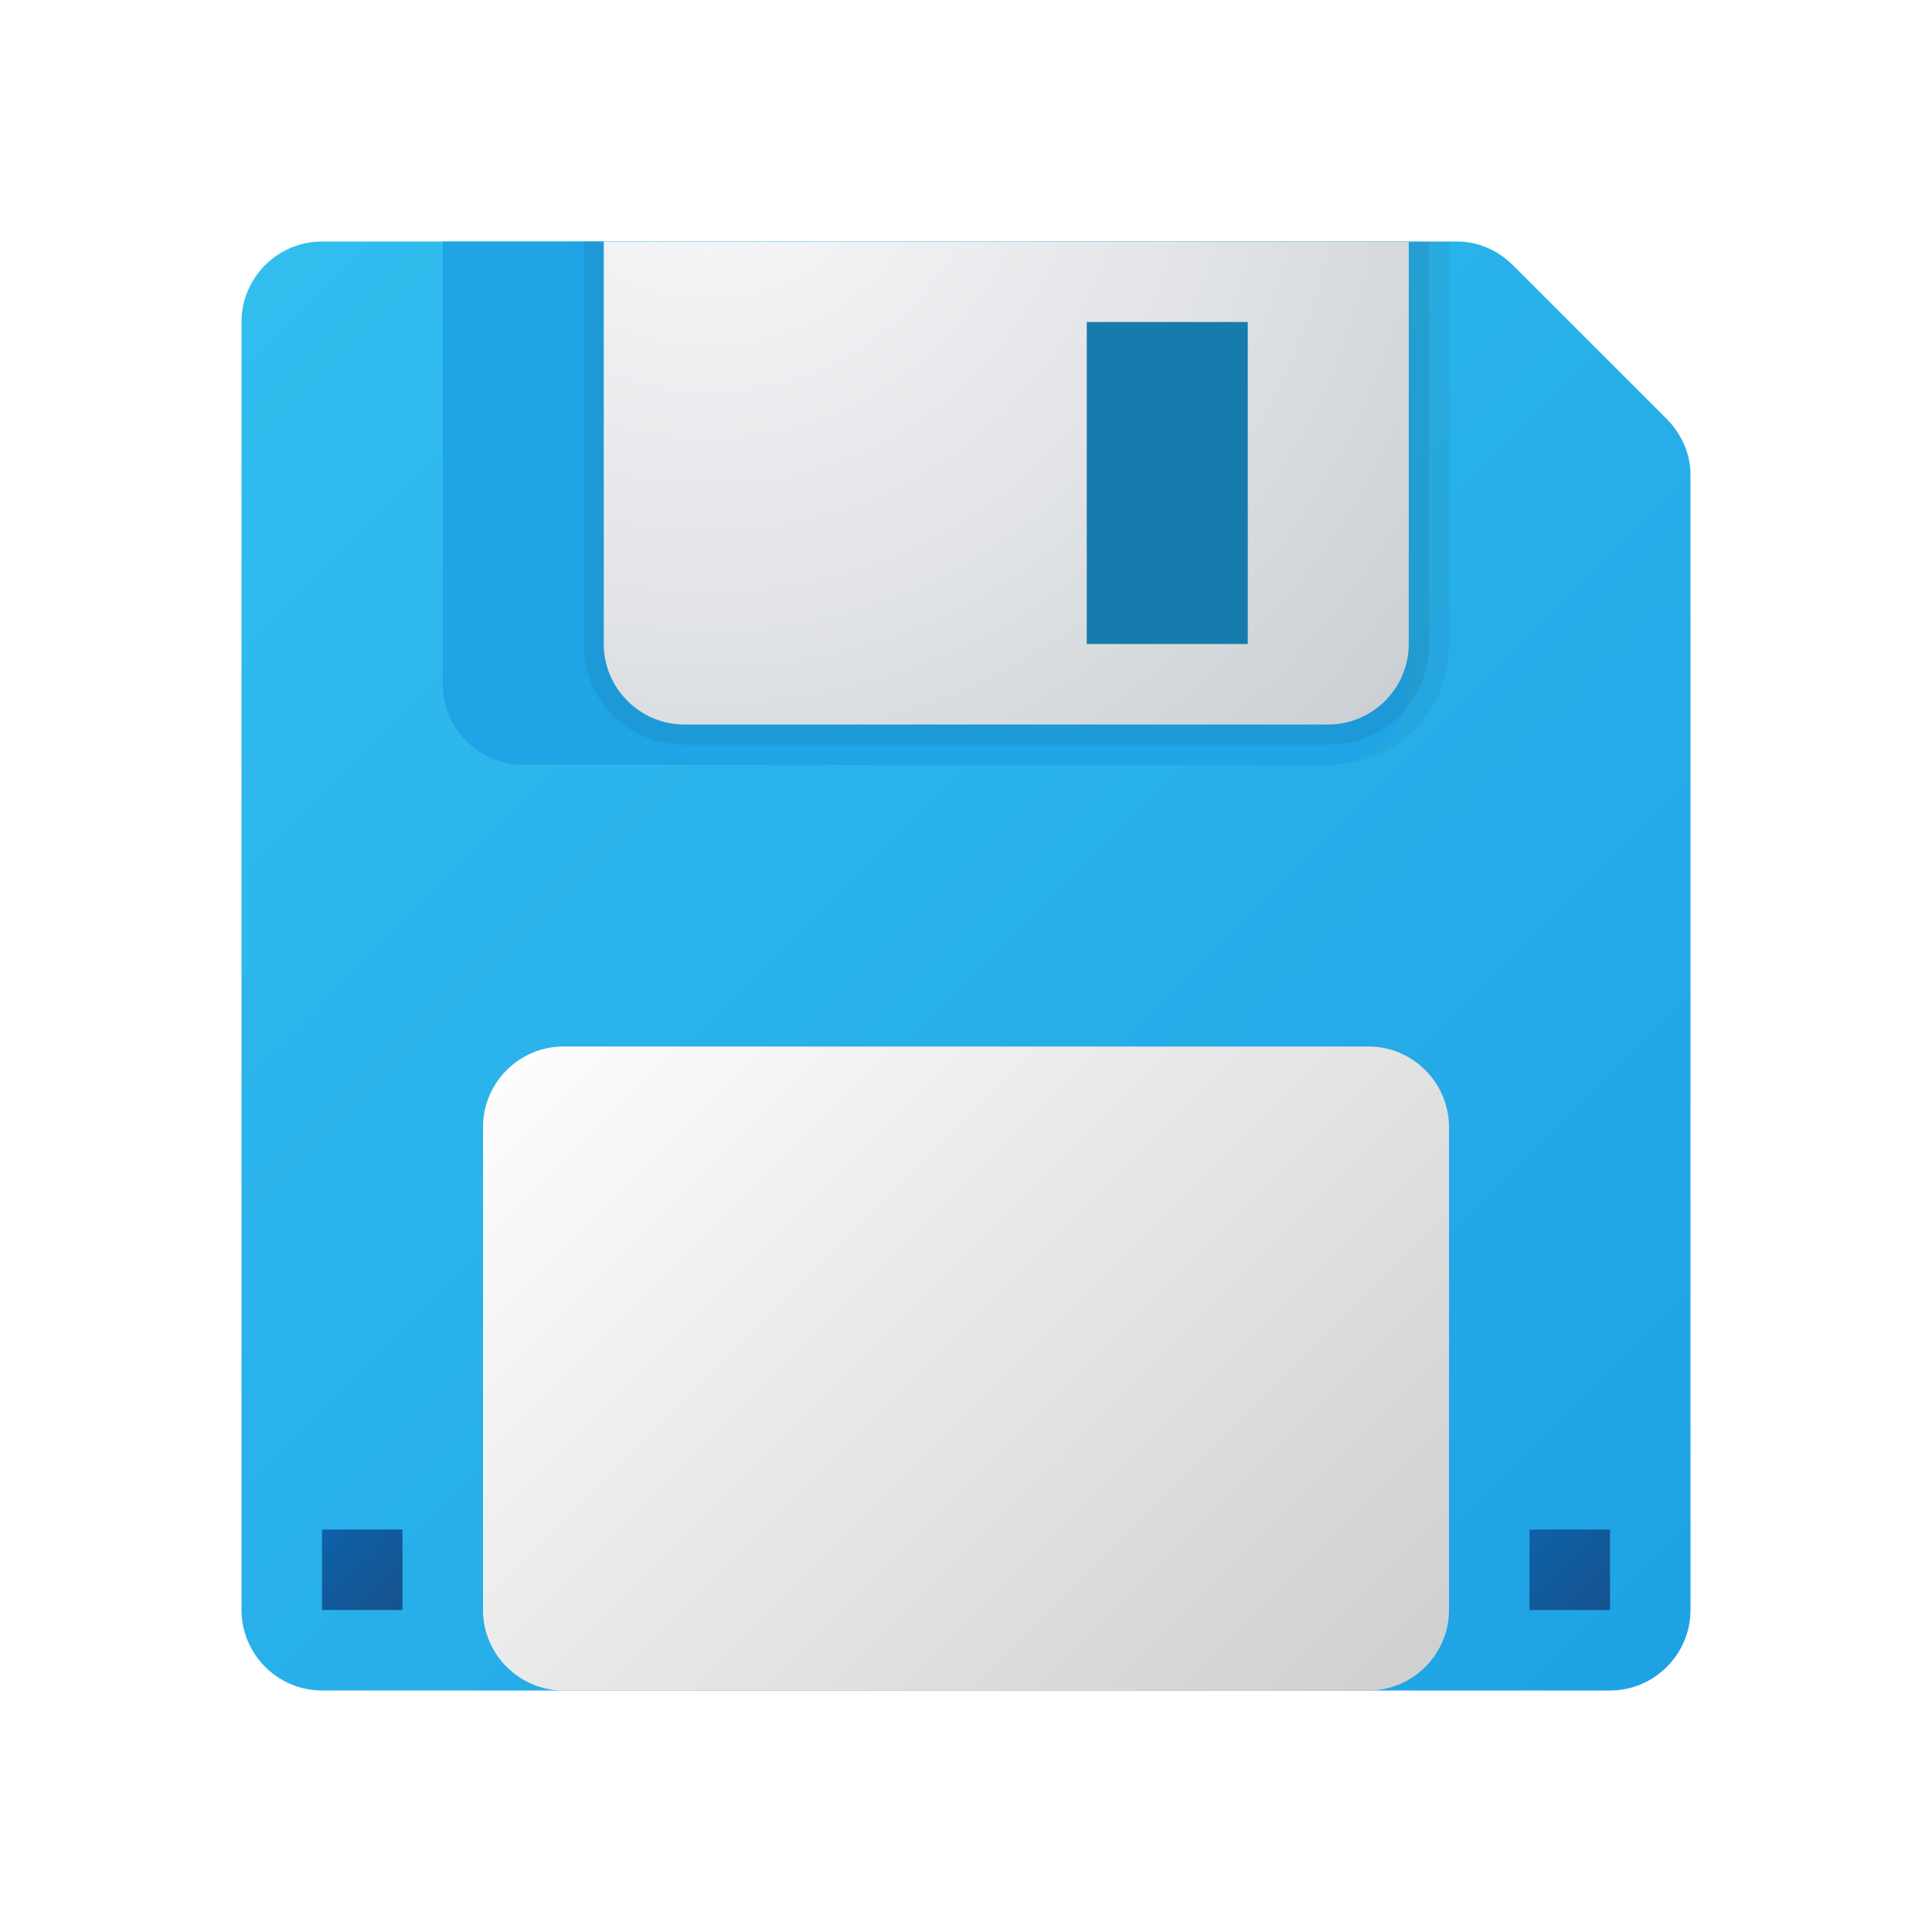
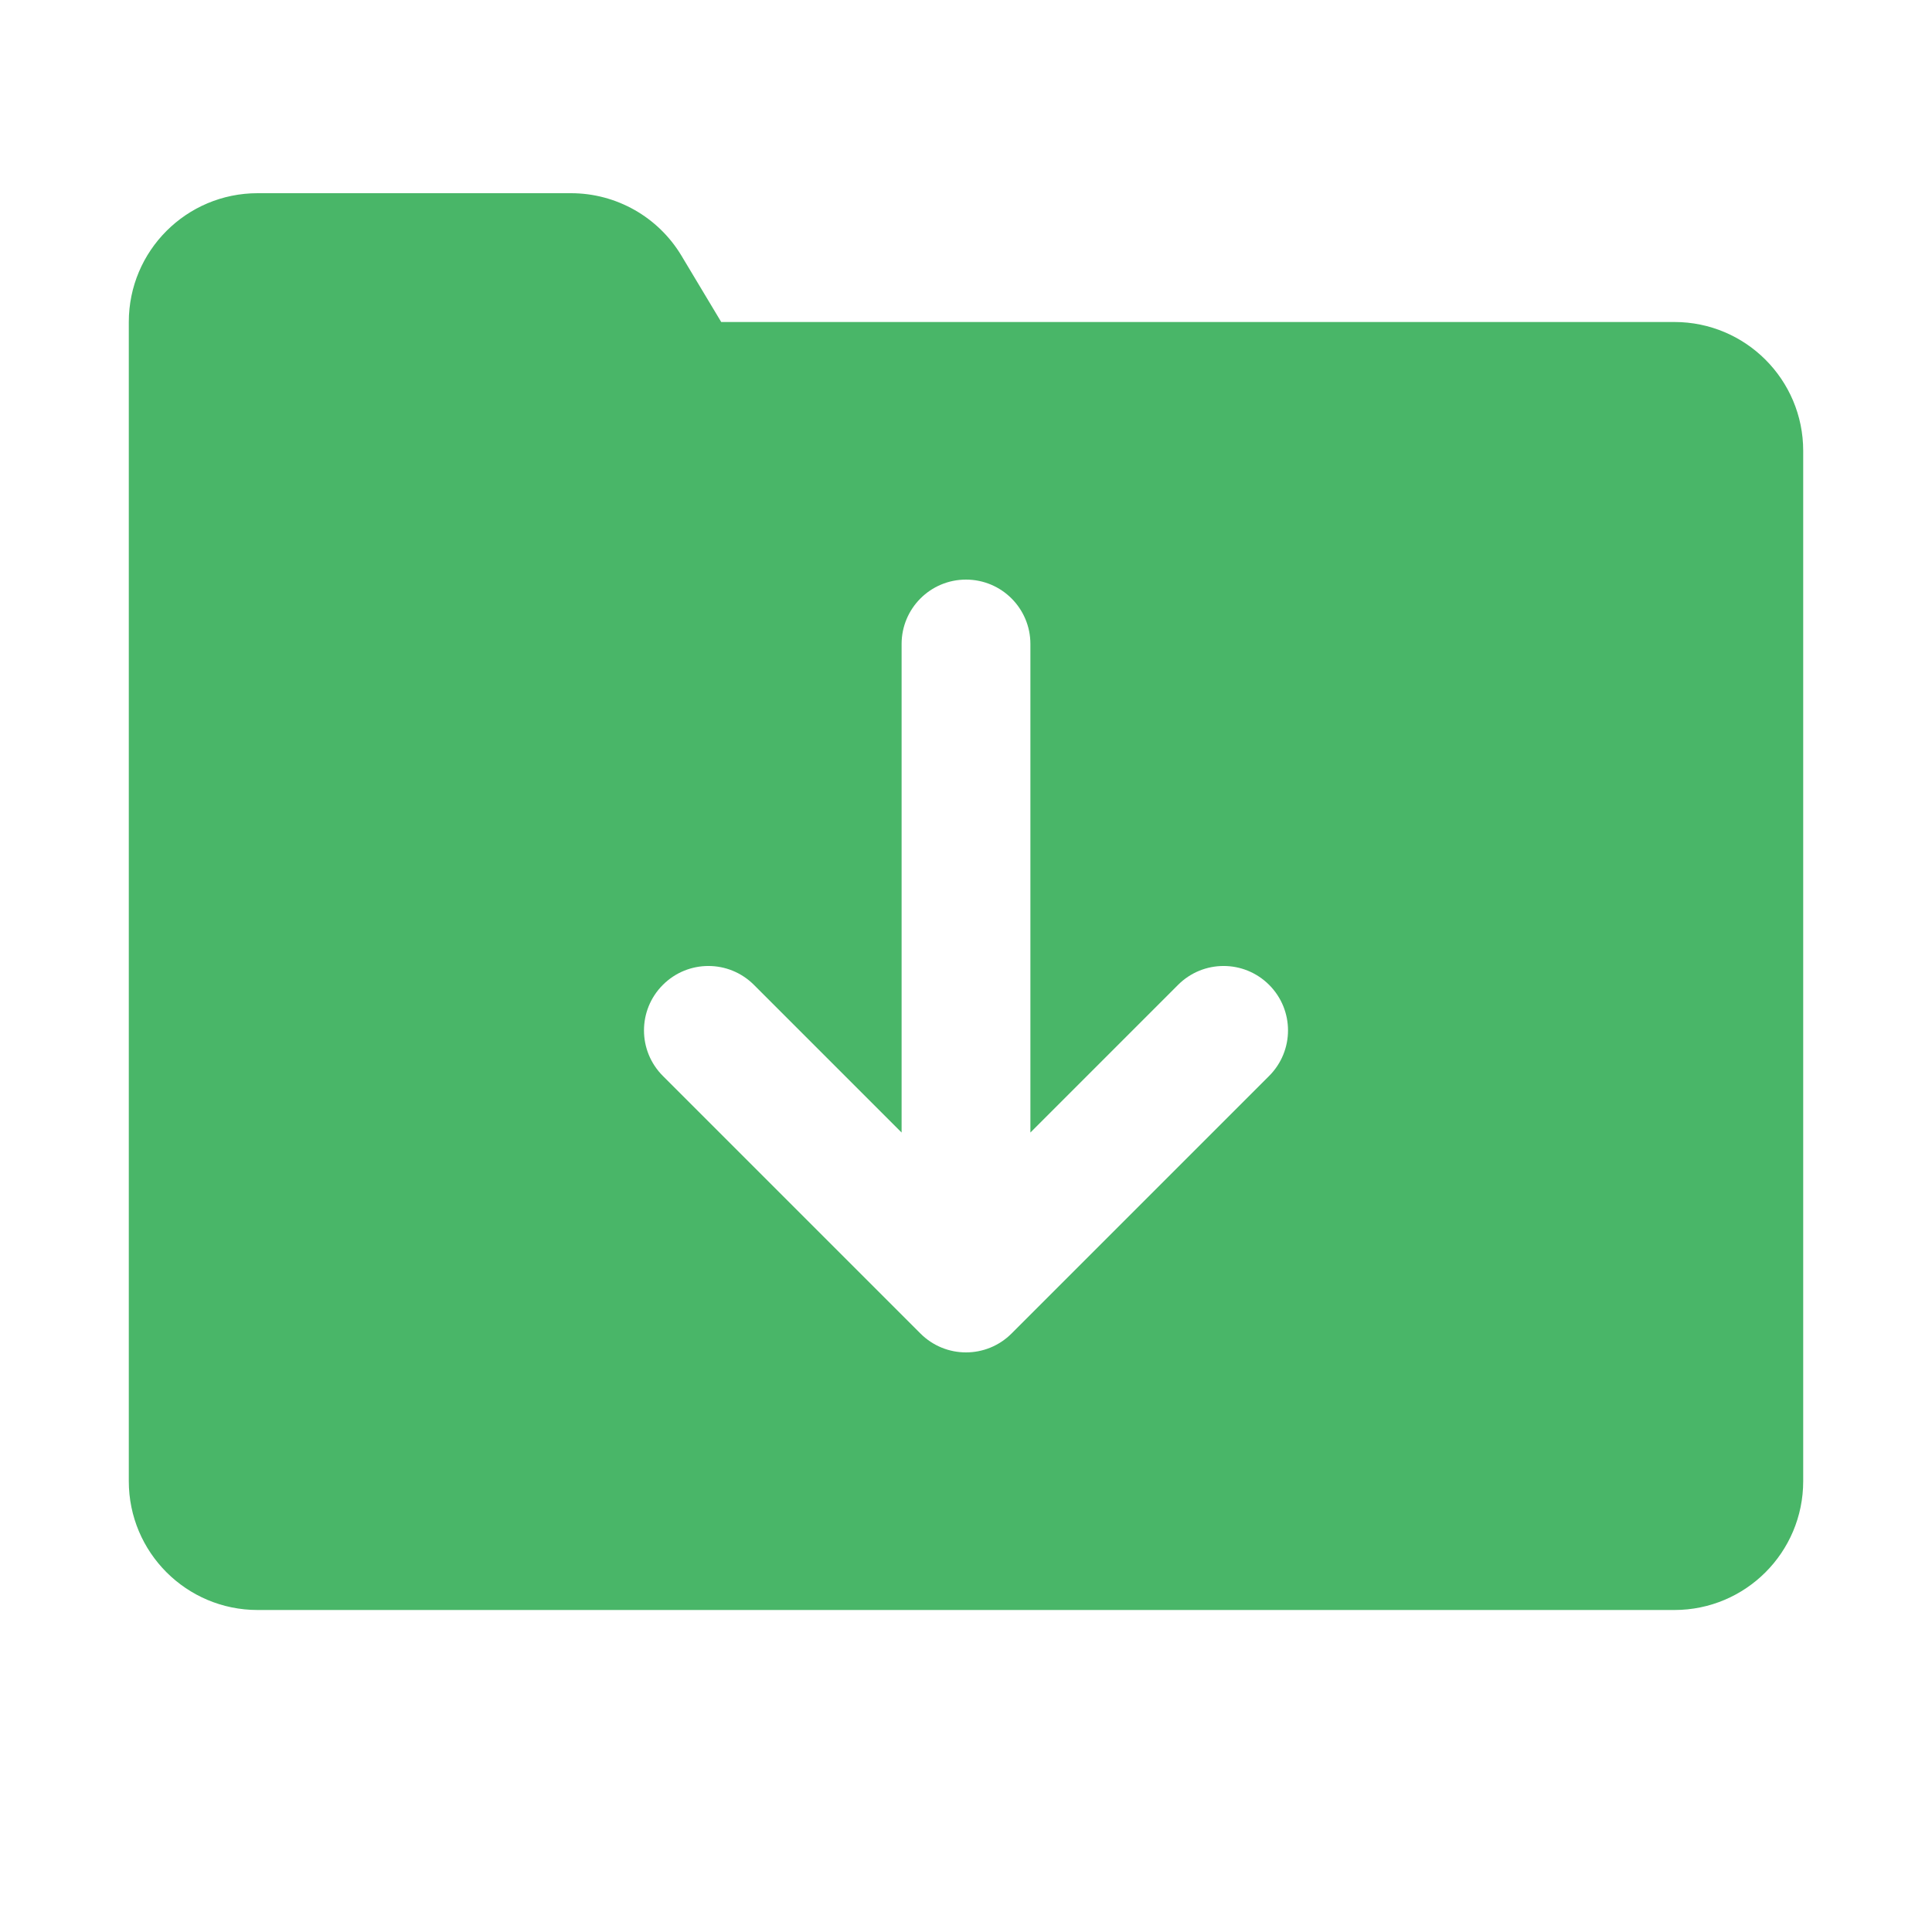
- <svg xmlns="http://www.w3.org/2000/svg" width="48" height="48" viewBox="0 0 48 48" fill="none">
-   <path d="M36.2 6H8C6.9 6 6 6.9 6 8V40C6 41.1 6.9 42 8 42H40C41.1 42 42 41.1 42 40V11.8C42 11.3 41.8 10.8 41.4 10.4L37.6 6.6C37.2 6.2 36.7 6 36.2 6Z" fill="url(#paint0_linear_423_79)" />
-   <path opacity="0.05" d="M36 6H14V16C14 17.7 15.3 19 17 19H33C34.7 19 36 17.7 36 16V6Z" fill="black" />
-   <path d="M33 19H13C11.9 19 11 18.1 11 17V6H35V17C35 18.1 34.1 19 33 19Z" fill="#1FA4E6" />
-   <path opacity="0.07" d="M33 18.5H17C15.6 18.5 14.5 17.4 14.5 16V6H35.5V16C35.5 17.4 34.4 18.5 33 18.5Z" fill="black" />
-   <path d="M15 6V16C15 17.1 15.9 18 17 18H33C34.1 18 35 17.1 35 16V6H15Z" fill="url(#paint1_radial_423_79)" />
-   <path d="M31 8H27V16H31V8Z" fill="#177CAD" />
-   <path d="M40 38H38V40H40V38Z" fill="url(#paint2_linear_423_79)" />
-   <path d="M10 38H8V40H10V38Z" fill="url(#paint3_linear_423_79)" />
-   <path d="M34 42H14C12.9 42 12 41.1 12 40V28C12 26.9 12.9 26 14 26H34C35.1 26 36 26.9 36 28V40C36 41.1 35.1 42 34 42Z" fill="url(#paint4_linear_423_79)" />
-   <defs>
-     <linearGradient id="paint0_linear_423_79" x1="5.715" y1="7.63" x2="40.857" y2="42.771" gradientUnits="userSpaceOnUse">
-       <stop stop-color="#32BDEF" />
-       <stop offset="1" stop-color="#1EA2E4" />
-     </linearGradient>
-     <radialGradient id="paint1_radial_423_79" cx="0" cy="0" r="1" gradientUnits="userSpaceOnUse" gradientTransform="translate(17.573 2.608) scale(23.87 23.87)">
-       <stop stop-color="#FAFAFB" />
-       <stop offset="0.523" stop-color="#E2E4E7" />
-       <stop offset="1" stop-color="#C8CDD1" />
-     </radialGradient>
-     <linearGradient id="paint2_linear_423_79" x1="38.003" y1="38.003" x2="40.027" y2="40.027" gradientUnits="userSpaceOnUse">
-       <stop stop-color="#0D61A9" />
-       <stop offset="1" stop-color="#16528C" />
-     </linearGradient>
-     <linearGradient id="paint3_linear_423_79" x1="8.003" y1="38.003" x2="10.027" y2="40.027" gradientUnits="userSpaceOnUse">
-       <stop stop-color="#0D61A9" />
-       <stop offset="1" stop-color="#16528C" />
-     </linearGradient>
-     <linearGradient id="paint4_linear_423_79" x1="13.83" y1="23.83" x2="34.965" y2="44.965" gradientUnits="userSpaceOnUse">
-       <stop stop-color="white" />
-       <stop offset="0.242" stop-color="#F2F2F2" />
-       <stop offset="1" stop-color="#CCCCCC" />
-     </linearGradient>
-   </defs>
+ <svg xmlns="http://www.w3.org/2000/svg" version="1.1" width="48" height="48" viewBox="0,0,256,256">
+   <g fill="#49b668" fill-rule="nonzero" stroke="none" stroke-width="1" stroke-linecap="butt" stroke-linejoin="miter" stroke-miterlimit="10" stroke-dasharray="" stroke-dashoffset="0" font-family="none" font-weight="none" font-size="none" text-anchor="none" style="mix-blend-mode: normal">
+     <g transform="scale(8.53333,8.53333)">
+       <path d="M4,3c-1.105,0 -2,0.895 -2,2v3v15c0,1.105 0.895,2 2,2h22c1.105,0 2,-0.895 2,-2v-16c0,-1.105 -0.895,-2 -2,-2h-14.801l-0.617,-1.029c-0.361,-0.602 -1.012,-0.971 -1.715,-0.971zM15,9c0.553,0 1,0.448 1,1v7.586l2.293,-2.293c0.391,-0.391 1.023,-0.391 1.414,0c0.391,0.391 0.391,1.023 0,1.414l-4,4c-0.195,0.195 -0.451,0.293 -0.707,0.293c-0.256,0 -0.512,-0.098 -0.707,-0.293l-4,-4c-0.391,-0.391 -0.391,-1.023 0,-1.414c0.391,-0.391 1.023,-0.391 1.414,0l2.293,2.293v-7.586c0,-0.552 0.447,-1 1,-1z" />
+     </g>
+   </g>
</svg>
